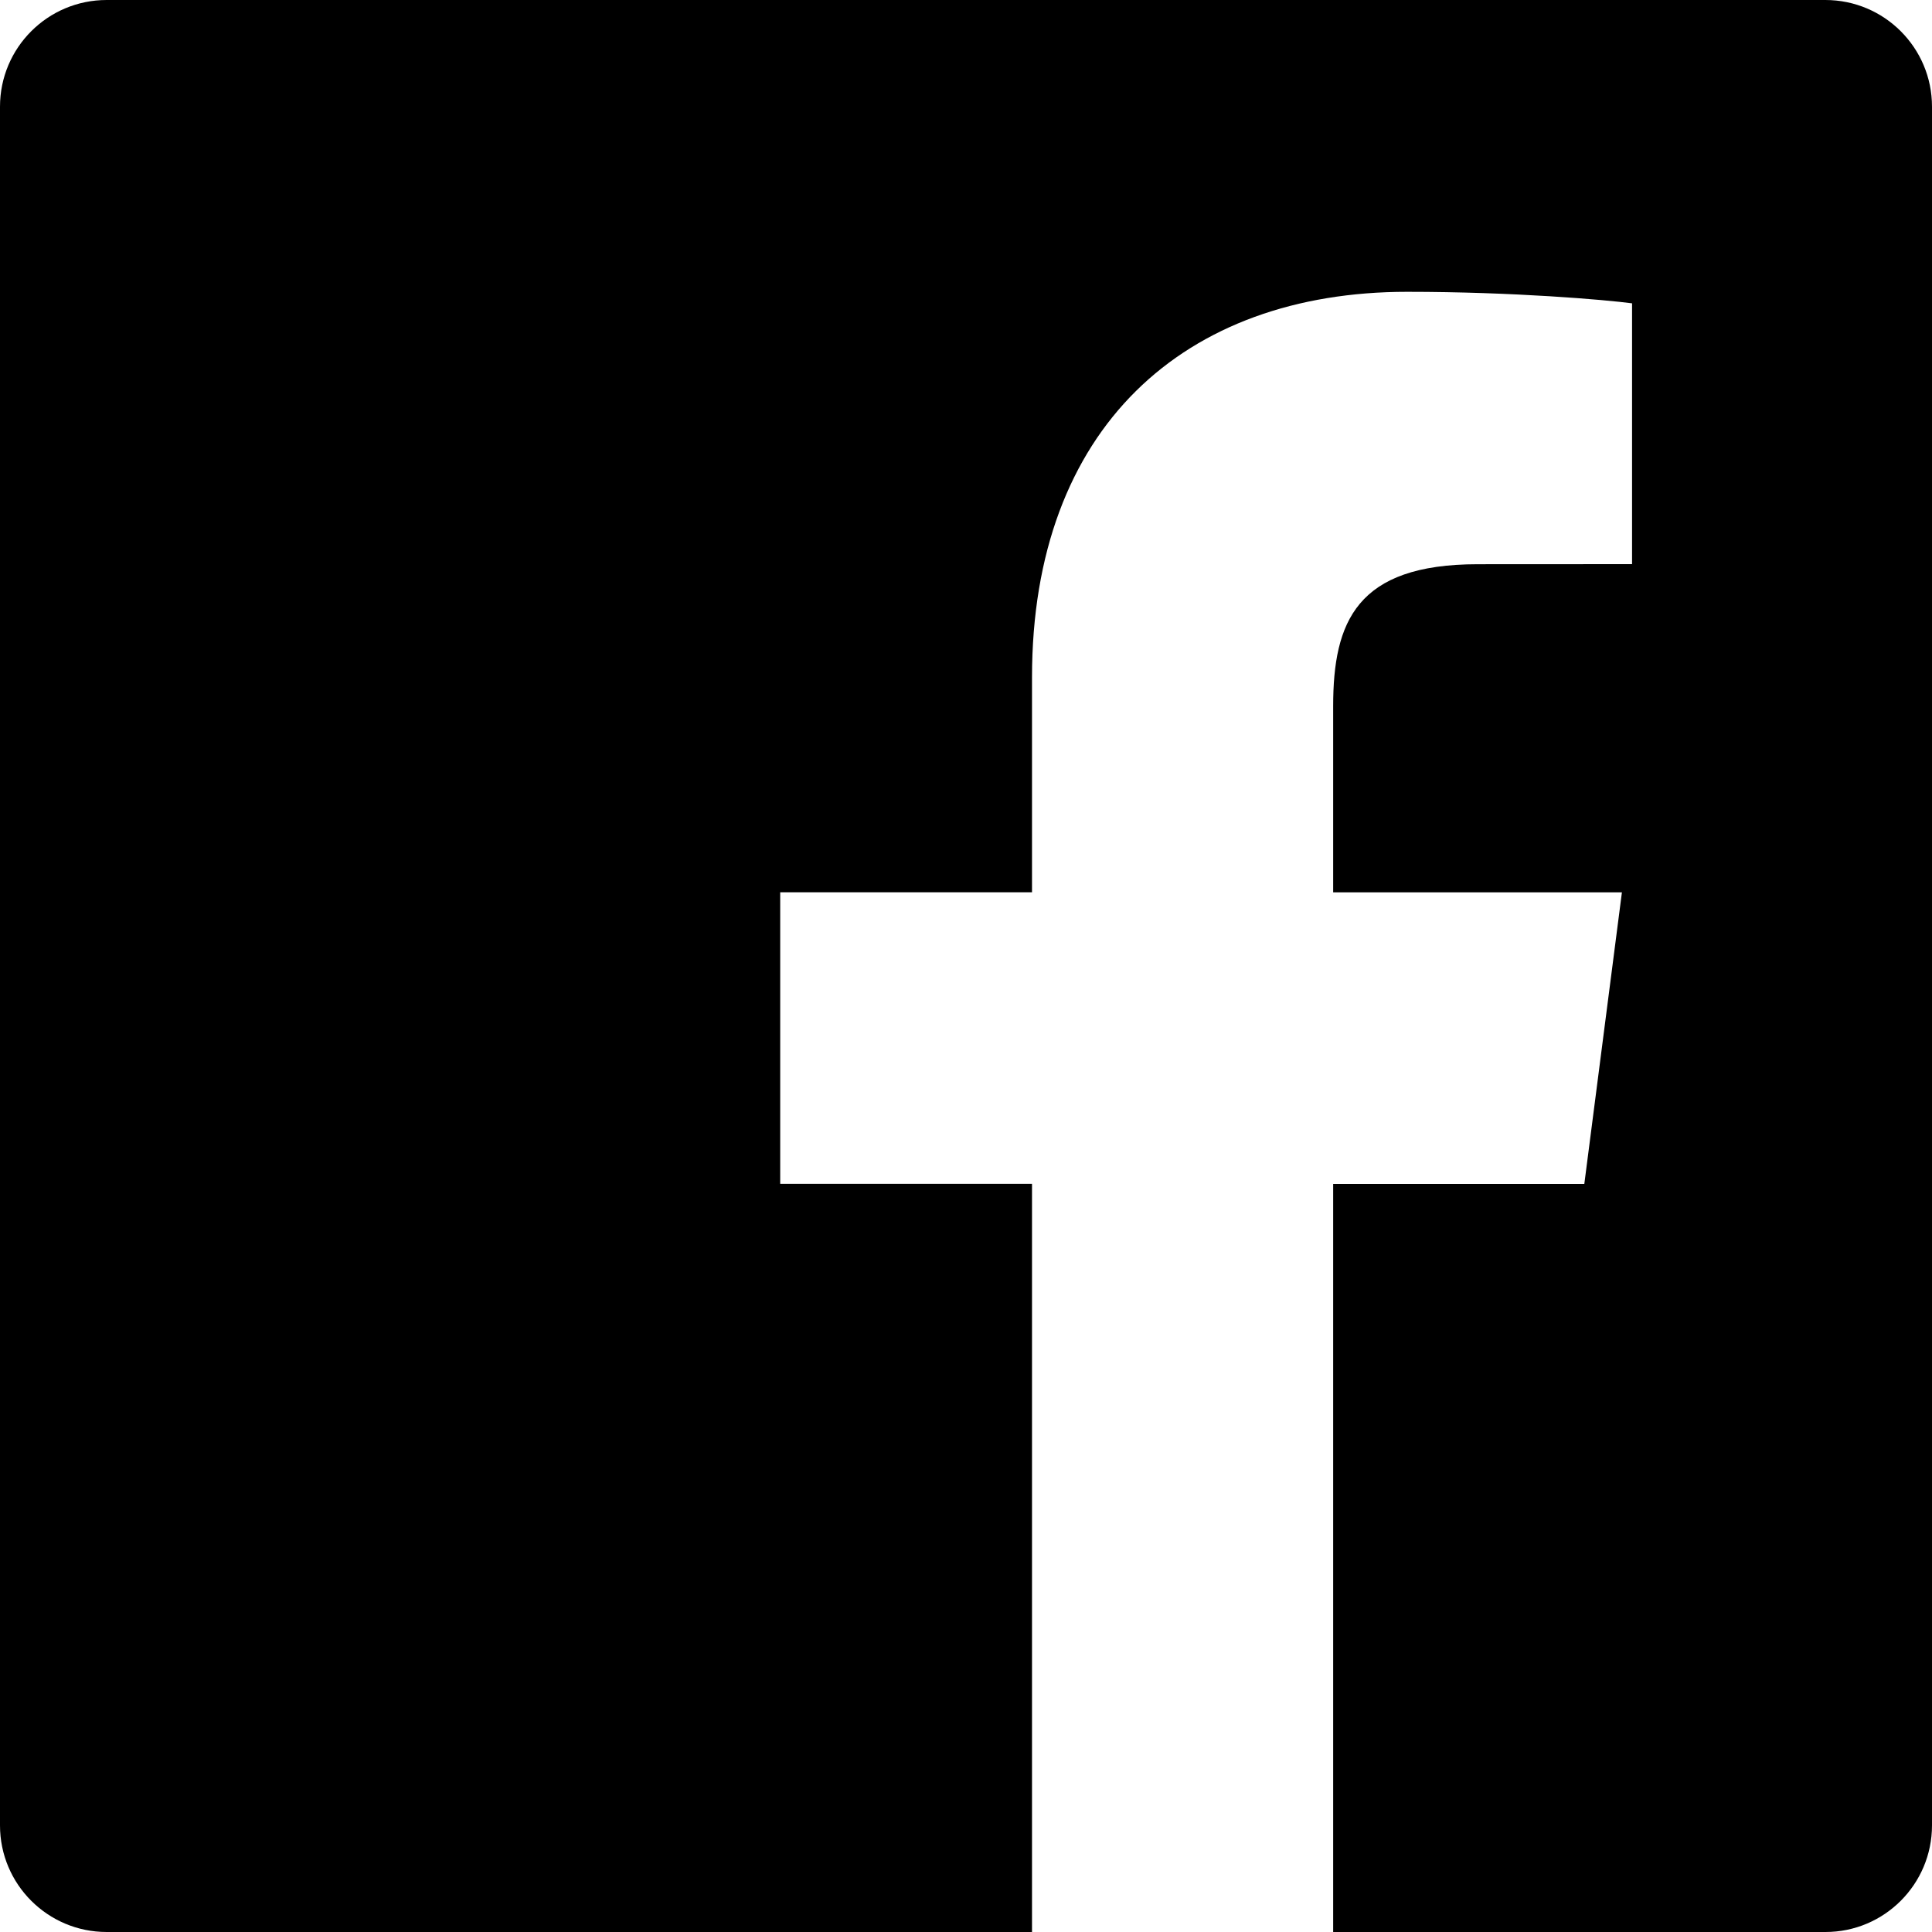
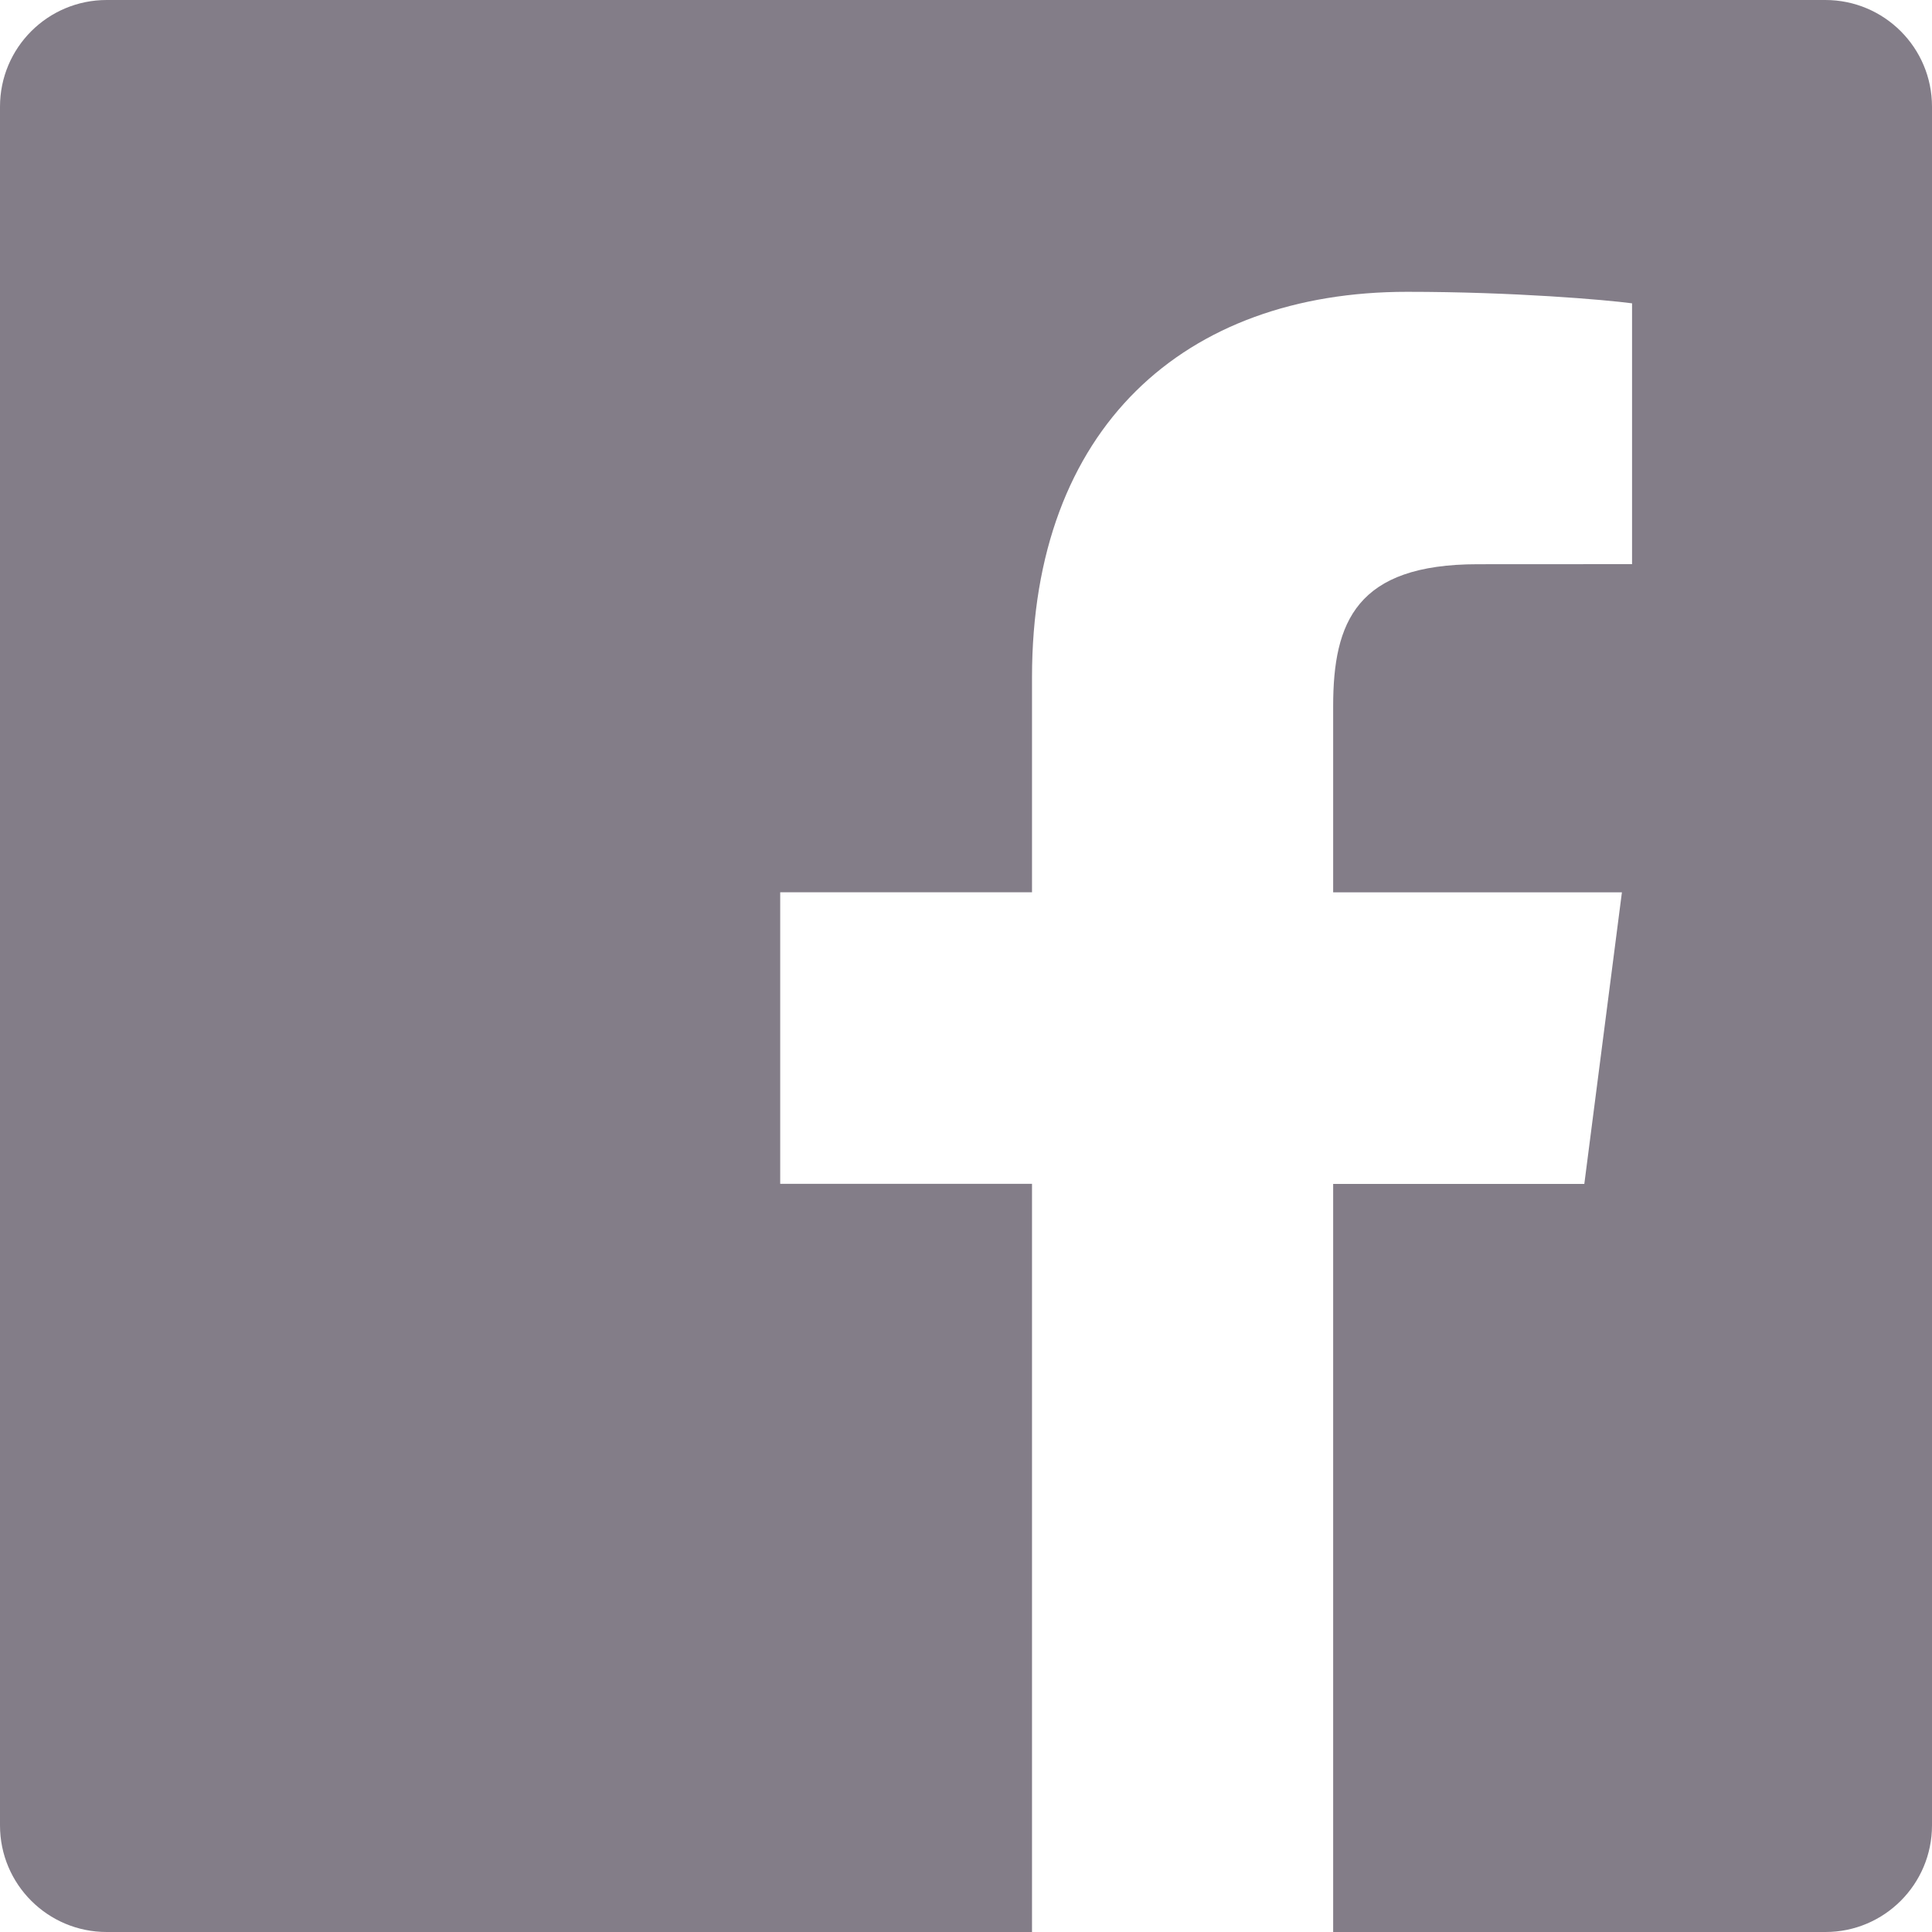
<svg xmlns="http://www.w3.org/2000/svg" width="24" height="24">
-   <path fill="currentColor" d="M22.675 0H1.325C.593 0 0 .593 0 1.325v21.351C0 23.407.593 24 1.325 24H12.82v-9.294H9.692v-3.622h3.128V8.413c0-3.1 1.893-4.788 4.659-4.788 1.325 0 2.463.099 2.795.143v3.24l-1.918.001c-1.504 0-1.795.715-1.795 1.763v2.313h3.587l-.467 3.622h-3.12V24h6.116c.73 0 1.323-.593 1.323-1.325V1.325C24 .593 23.407 0 22.675 0z" />
+   <path fill="#837D88" d="M22.675 0H1.325C.593 0 0 .593 0 1.325v21.351C0 23.407.593 24 1.325 24H12.82v-9.294H9.692v-3.622h3.128V8.413c0-3.1 1.893-4.788 4.659-4.788 1.325 0 2.463.099 2.795.143v3.24l-1.918.001c-1.504 0-1.795.715-1.795 1.763v2.313h3.587l-.467 3.622h-3.12V24h6.116c.73 0 1.323-.593 1.323-1.325V1.325C24 .593 23.407 0 22.675 0z" />
</svg>
